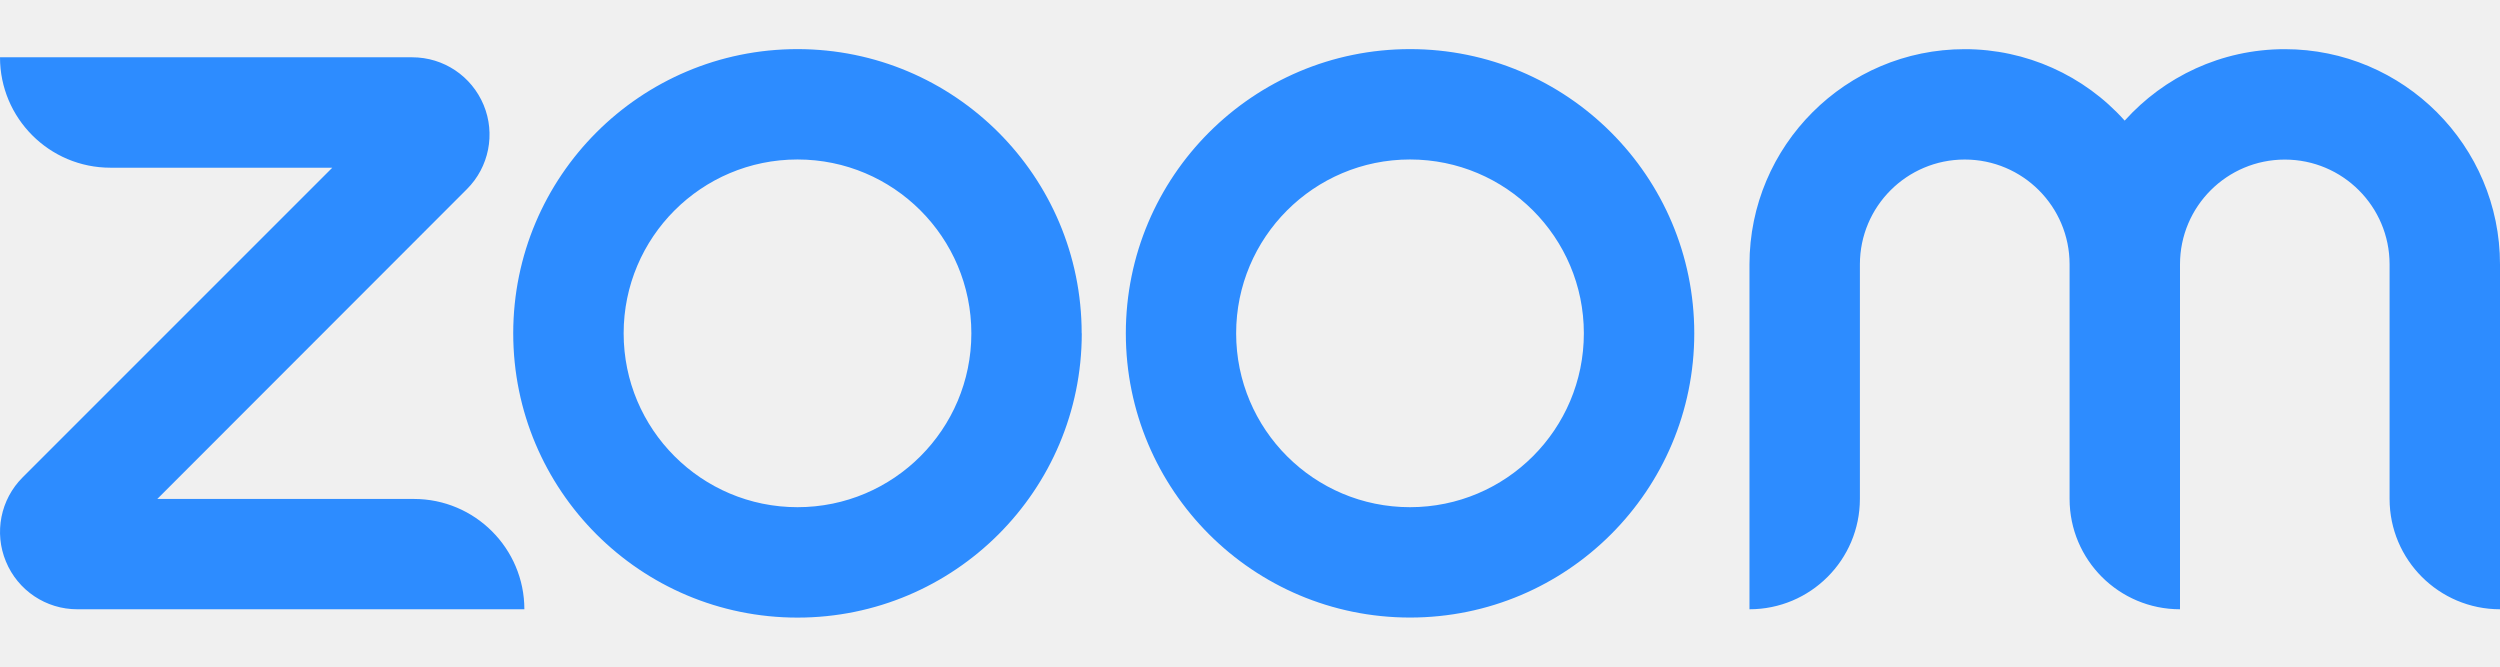
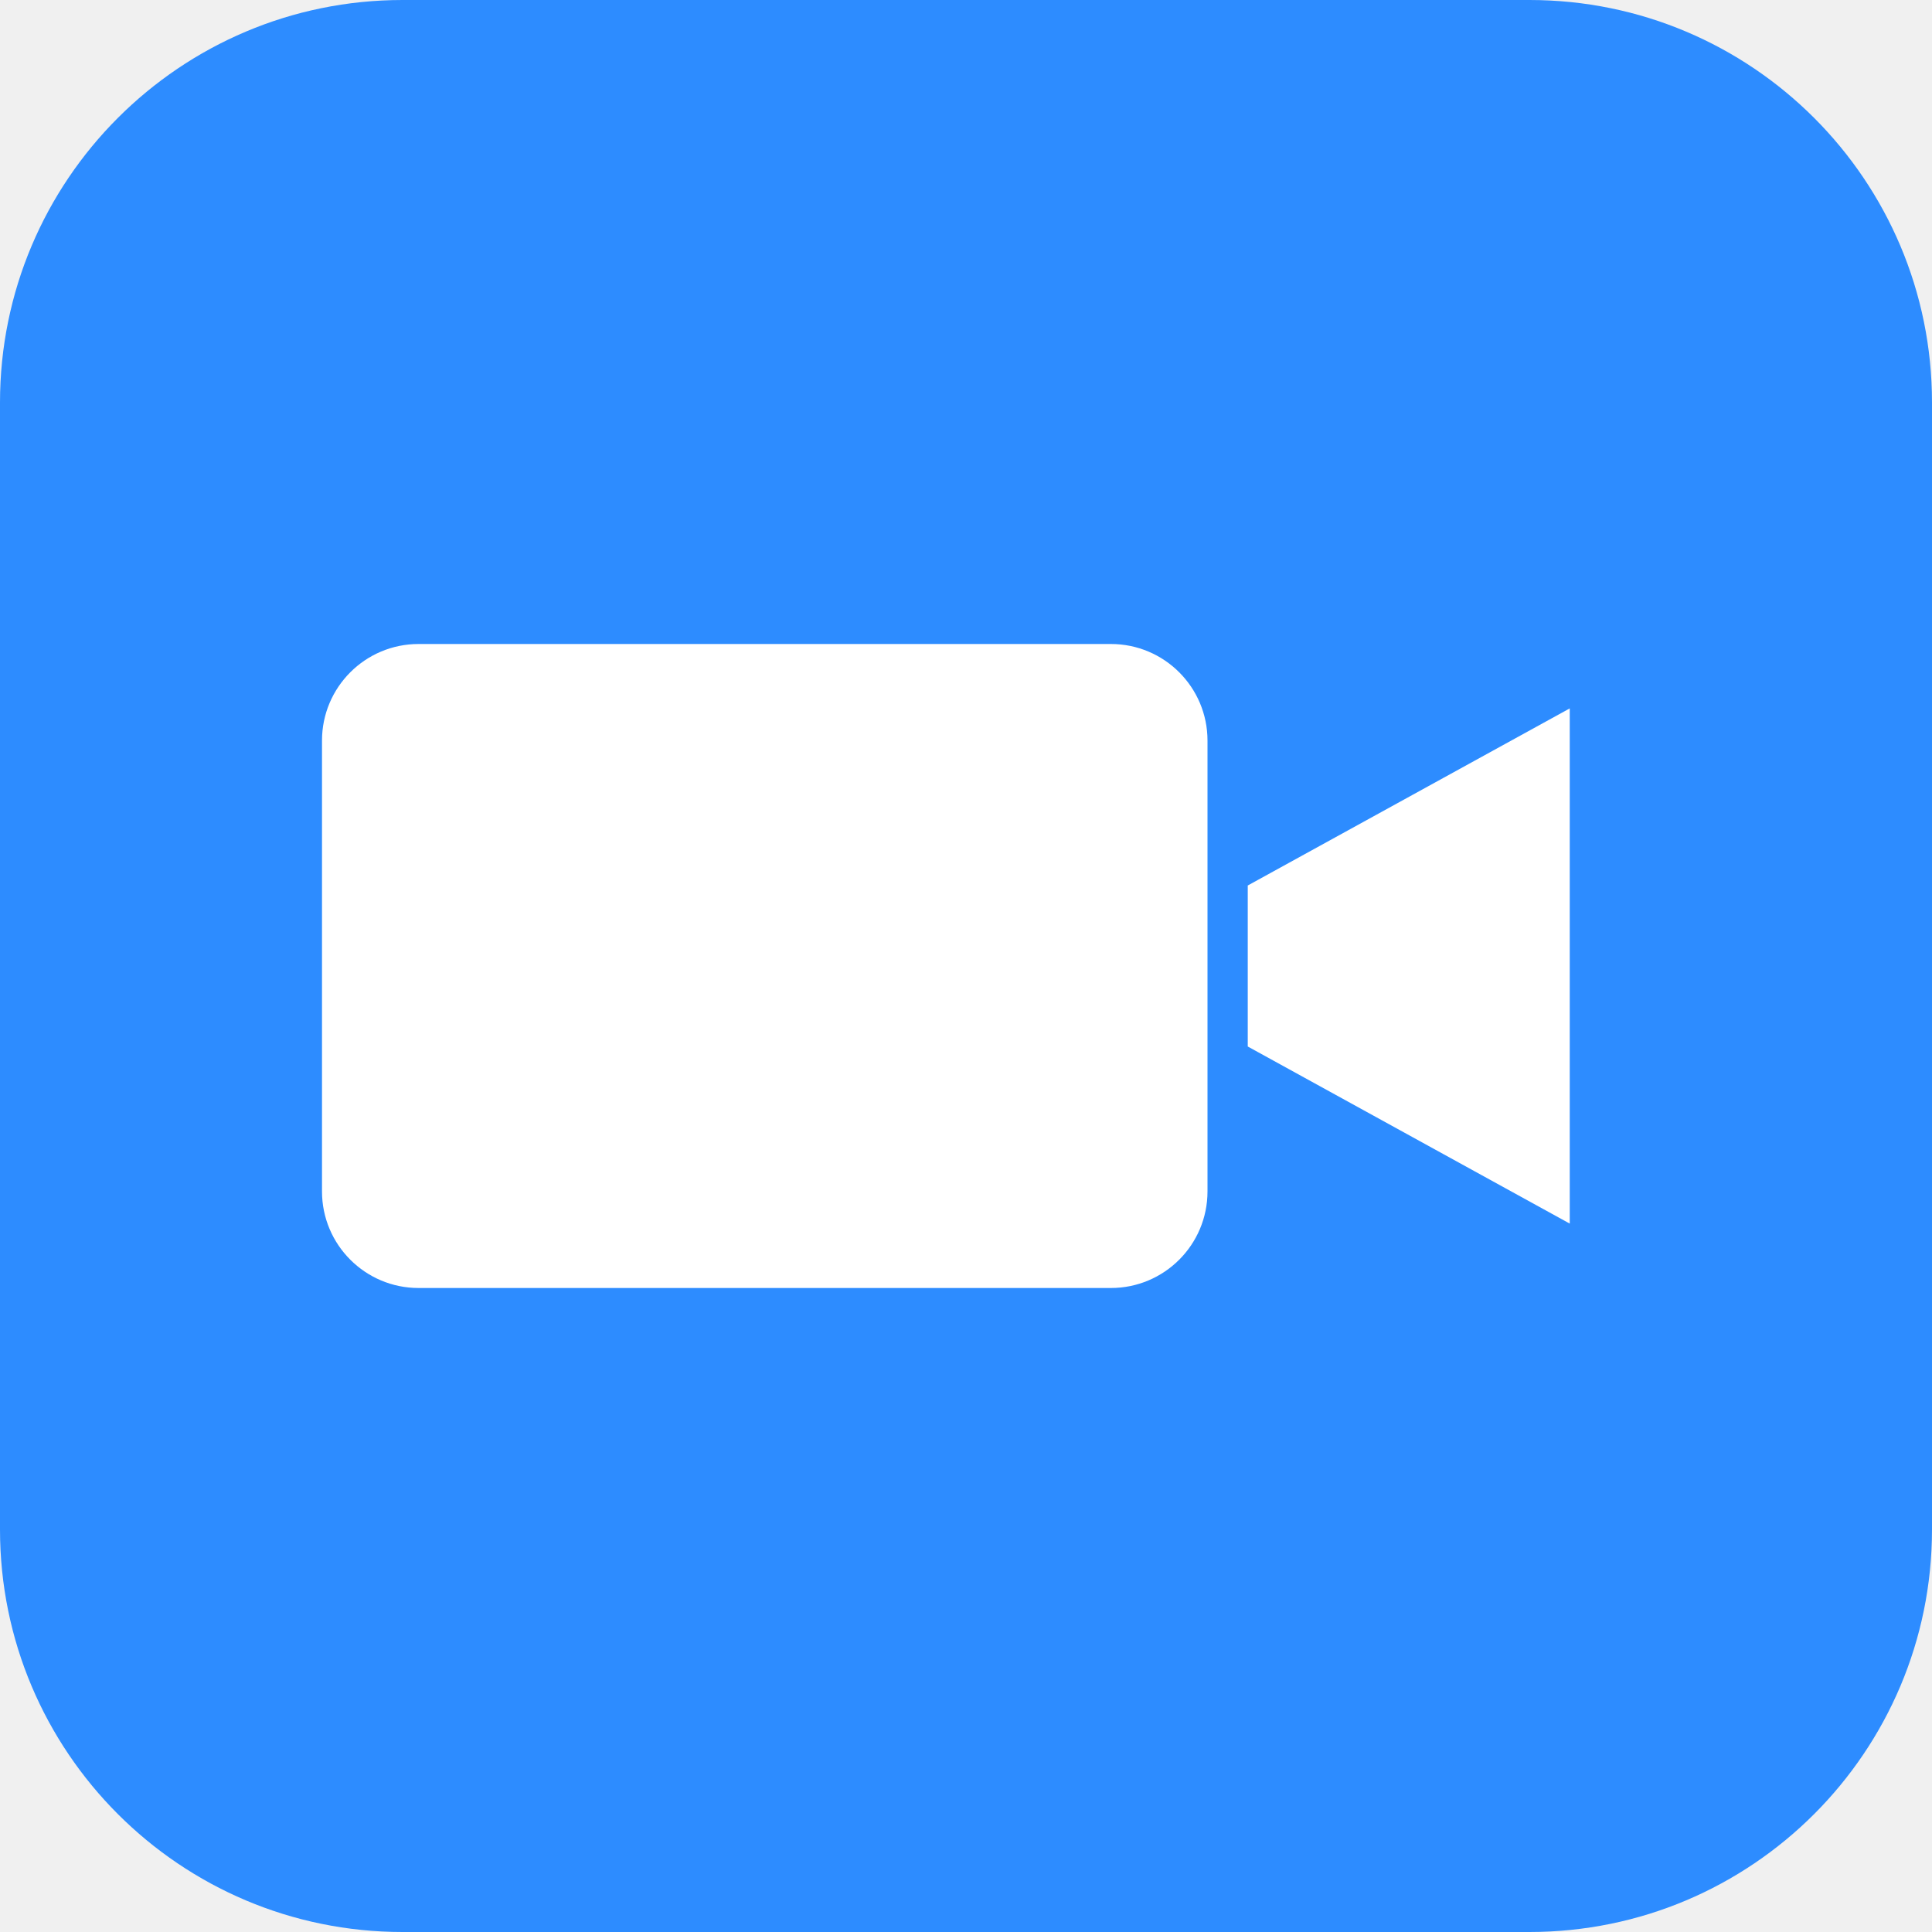
- <svg xmlns="http://www.w3.org/2000/svg" fill="#2D8CFF" role="img" viewBox="0 8.8 24 6.4">
-   <path d="M5.033 14.649H.743a.74.74 0 0 1-.686-.458.74.74 0 0 1 .16-.808L3.19 10.41H1.06A1.06 1.06 0 0 1 0 9.35h3.957c.301 0 .57.18.686.458a.74.74 0 0 1-.161.808L1.51 13.59h2.464c.585 0 1.06.475 1.06 1.06zM24 11.338c0-1.14-.927-2.066-2.066-2.066-.61 0-1.158.265-1.537.686a2.061 2.061 0 0 0-1.536-.686c-1.14 0-2.066.926-2.066 2.066v3.311a1.06 1.06 0 0 0 1.06-1.06v-2.251a1.004 1.004 0 0 1 2.013 0v2.251c0 .586.474 1.06 1.06 1.06v-3.311a1.004 1.004 0 0 1 2.012 0v2.251c0 .586.475 1.06 1.06 1.06zM16.265 12a2.728 2.728 0 1 1-5.457 0 2.728 2.728 0 0 1 5.457 0zm-1.06 0a1.669 1.669 0 1 0-3.338 0 1.669 1.669 0 0 0 3.338 0zm-4.82 0a2.728 2.728 0 1 1-5.458 0 2.728 2.728 0 0 1 5.457 0zm-1.06 0a1.669 1.669 0 1 0-3.338 0 1.669 1.669 0 0 0 3.338 0z" />
+ <svg xmlns="http://www.w3.org/2000/svg" viewBox="0 0 24 24">
+   <rect width="24" height="24" rx="5" fill="#2D8CFF" />
+   <rect x="4" y="8" width="11" height="8" rx="1.2" fill="#fff" />
+   <path fill="#fff" d="M15.5 11l4-2.2v6.4l-4-2.2v-2z" />
</svg>
